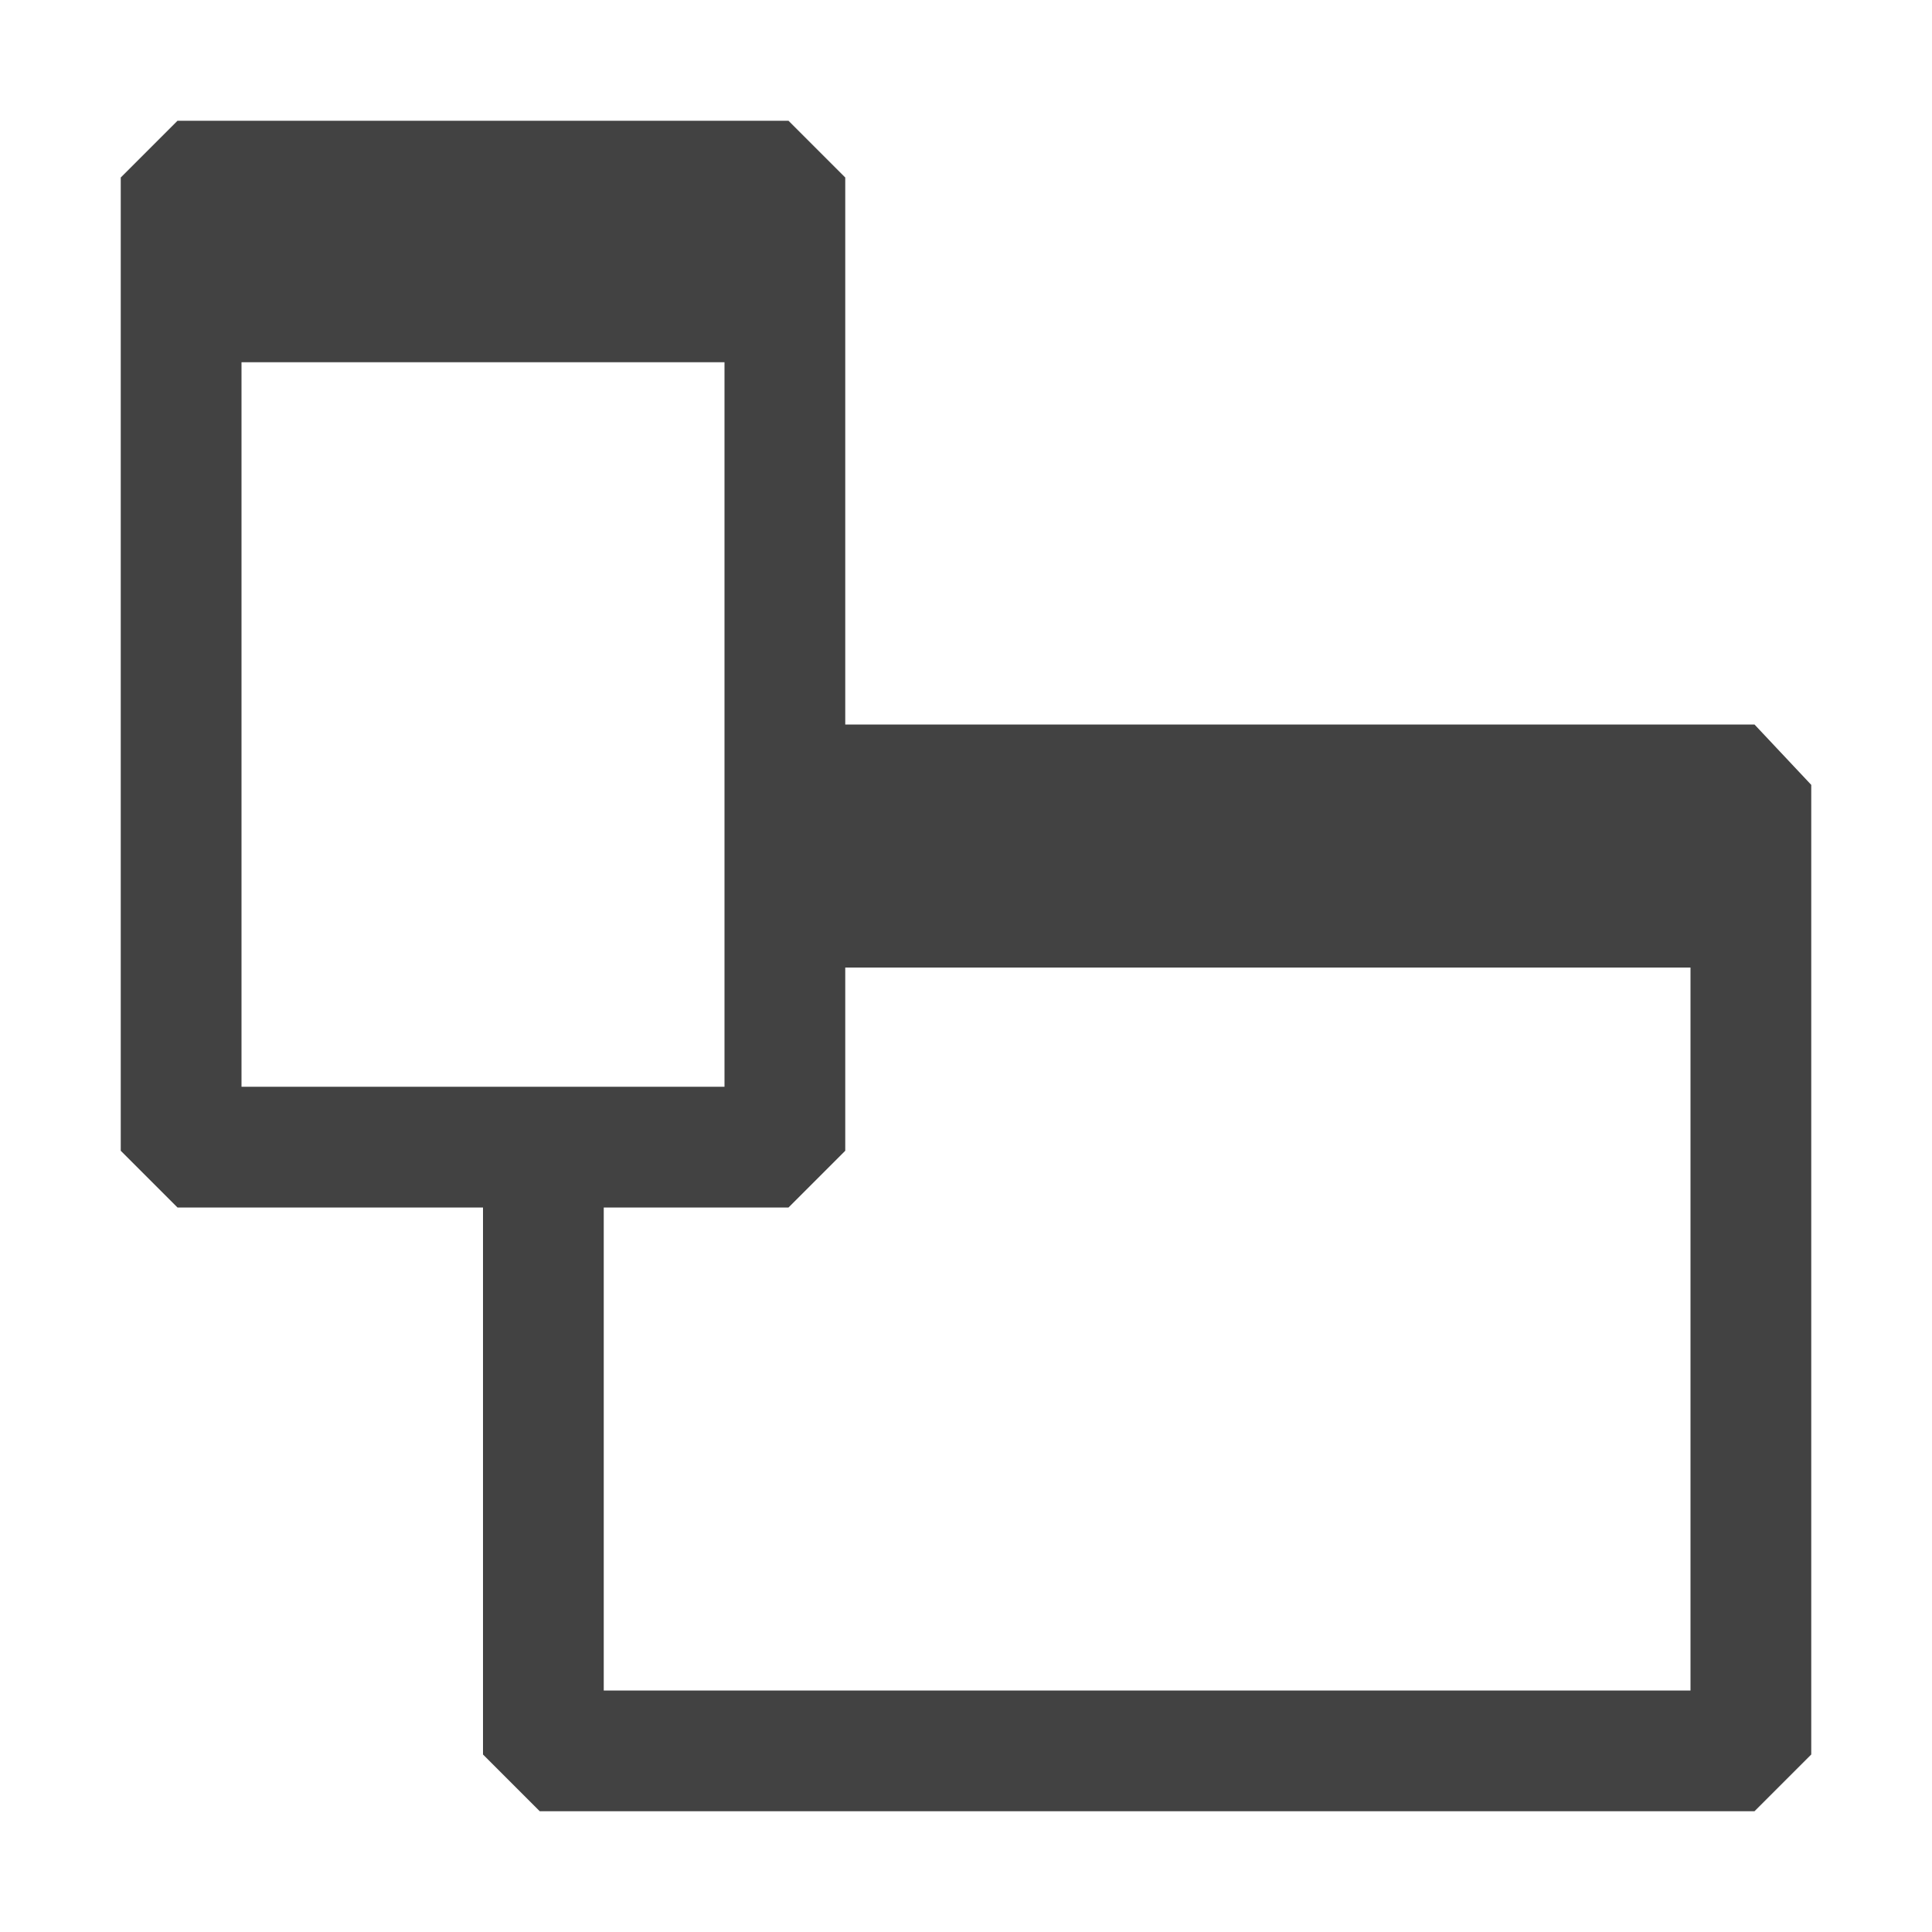
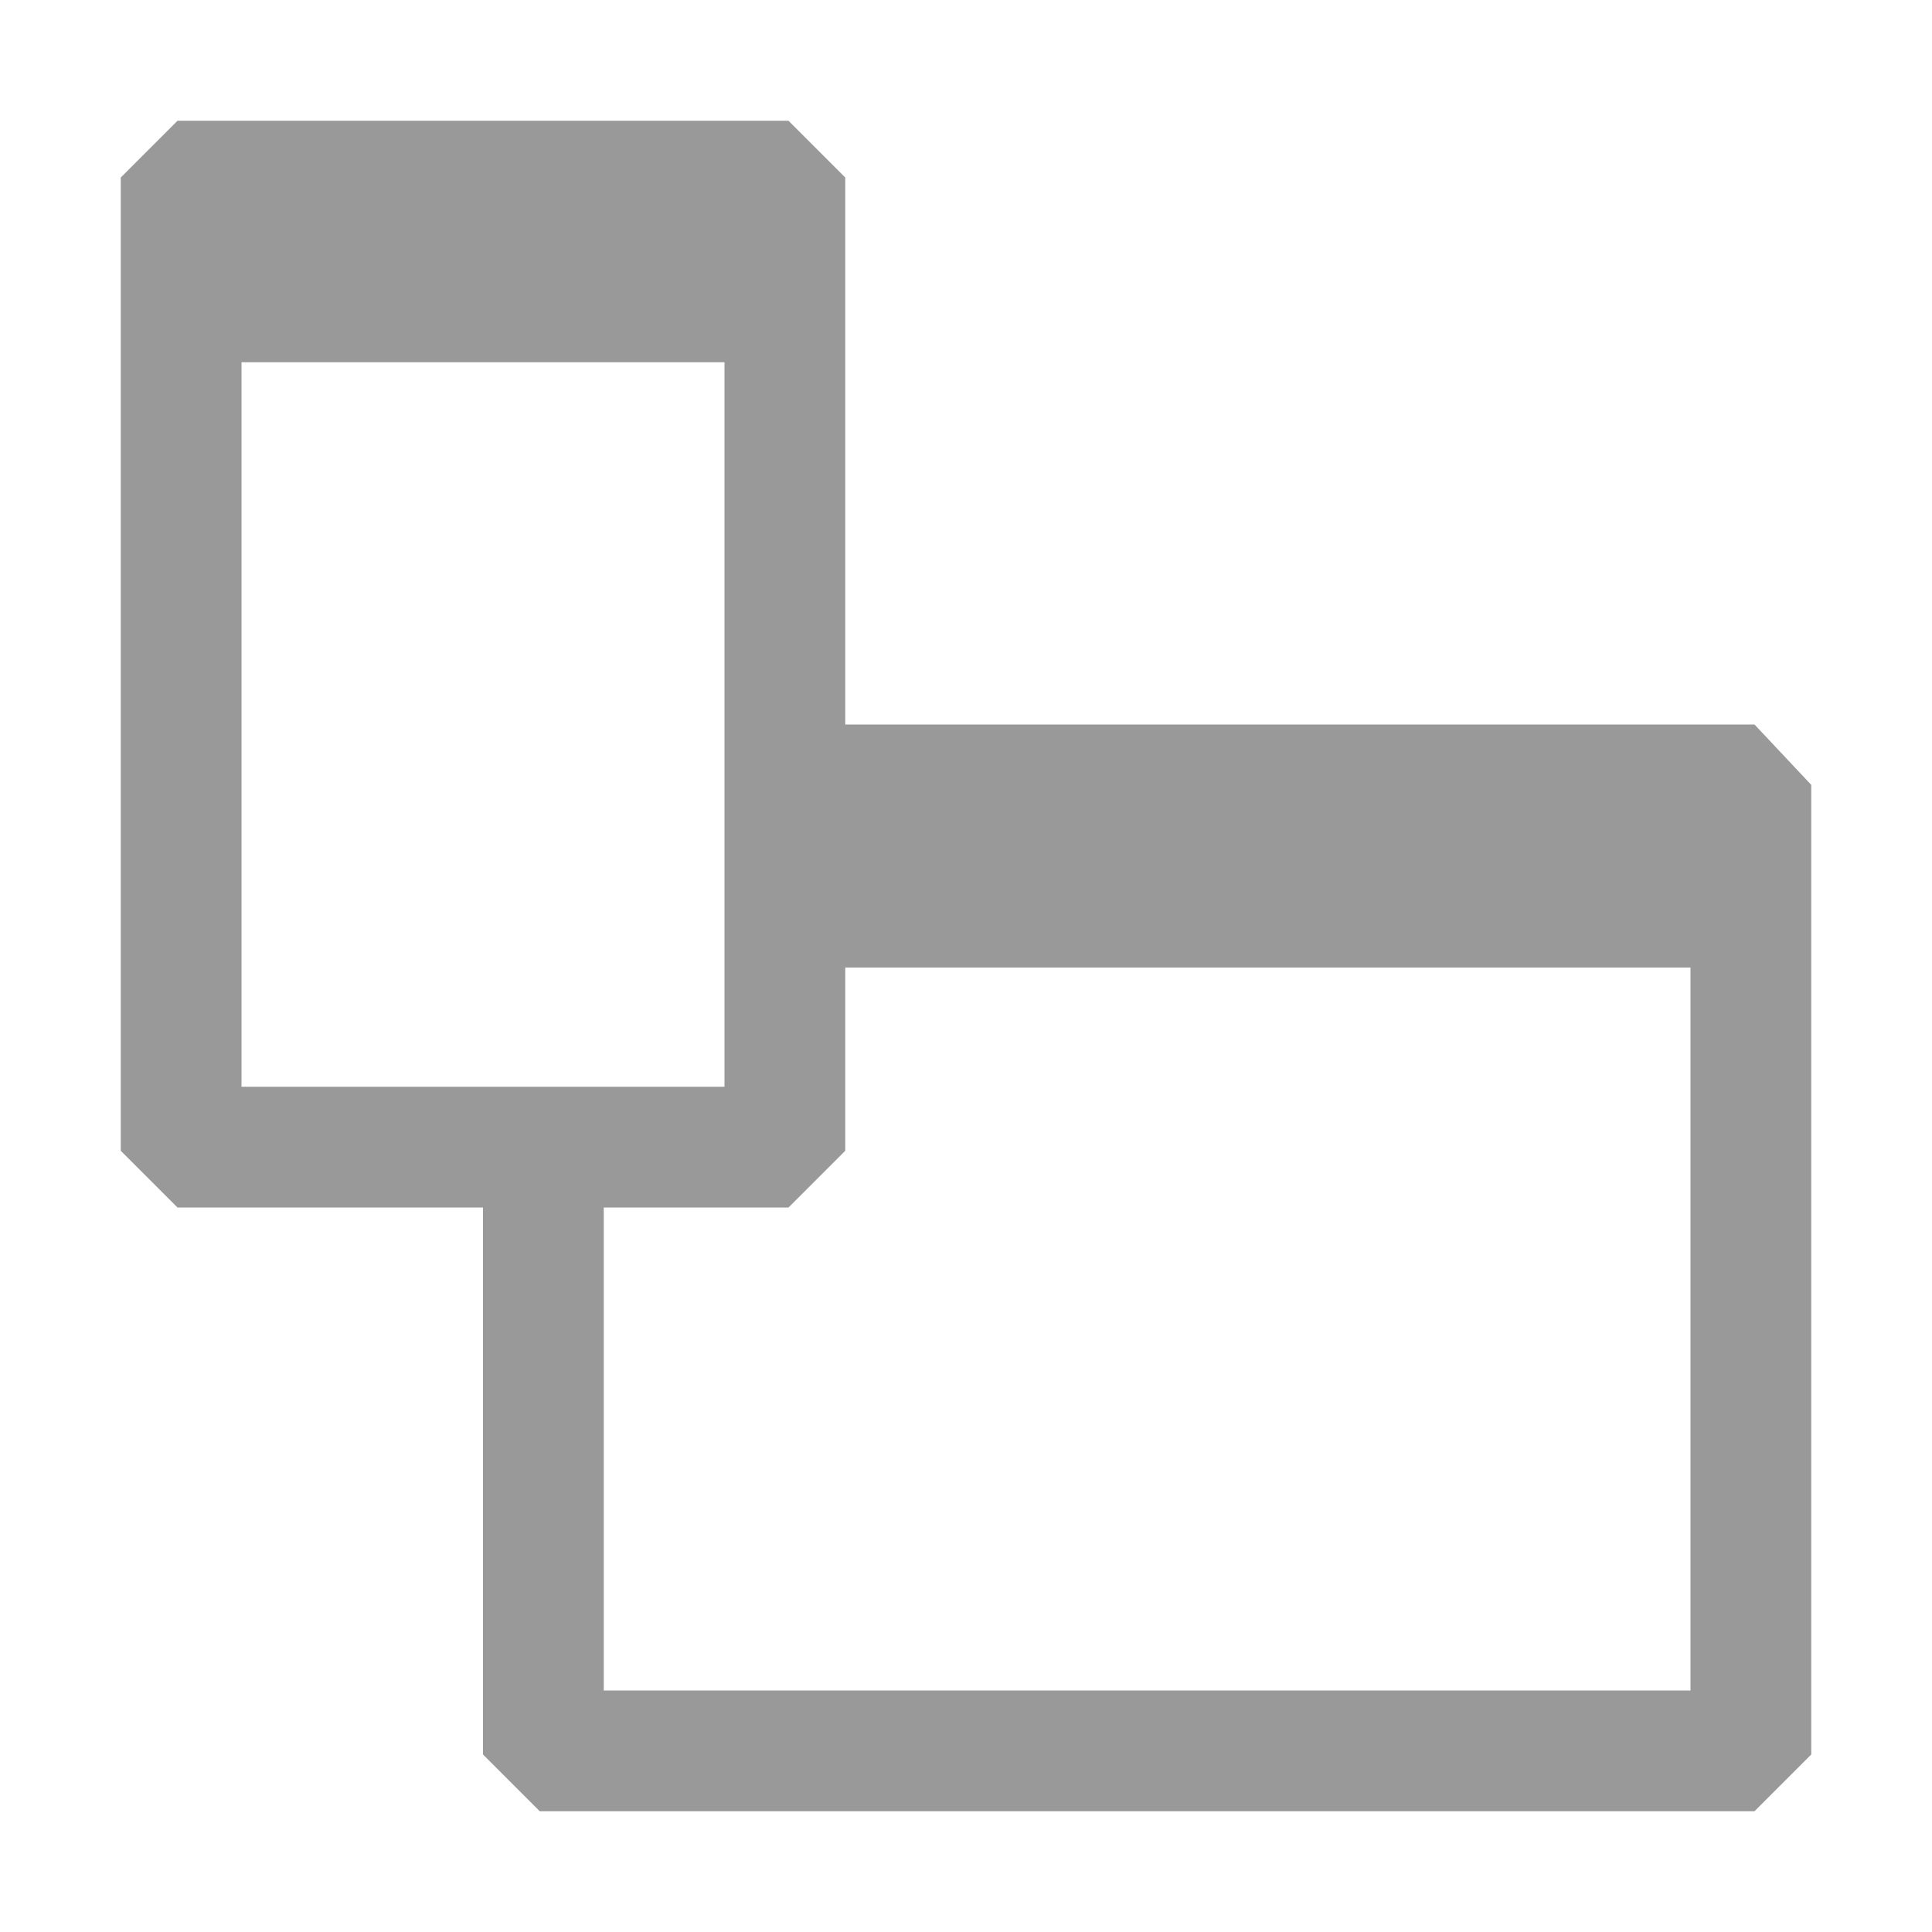
<svg xmlns="http://www.w3.org/2000/svg" width="16" height="16" viewBox="0 0 16 16" fill="none">
-   <path d="M15 6.5L14.53 6H7V1.47L6.53 1H1.47L1 1.47V9.53L1.47 10H4V14.53L4.47 15H14.53L15 14.53V6.5ZM2 9V3H6V9H2ZM14 14H5V10H6.53L7 9.53V8.013H14V14Z" fill="#424242" />
+   <path d="M15 6.5L14.53 6H7V1.47L6.53 1H1.47L1 1.47V9.53L1.47 10H4V14.53L4.47 15H14.53L15 14.53V6.5ZM2 9V3H6V9H2ZM14 14H5V10H6.53L7 9.53V8.013H14V14Z" fill="#999999" />
</svg>
